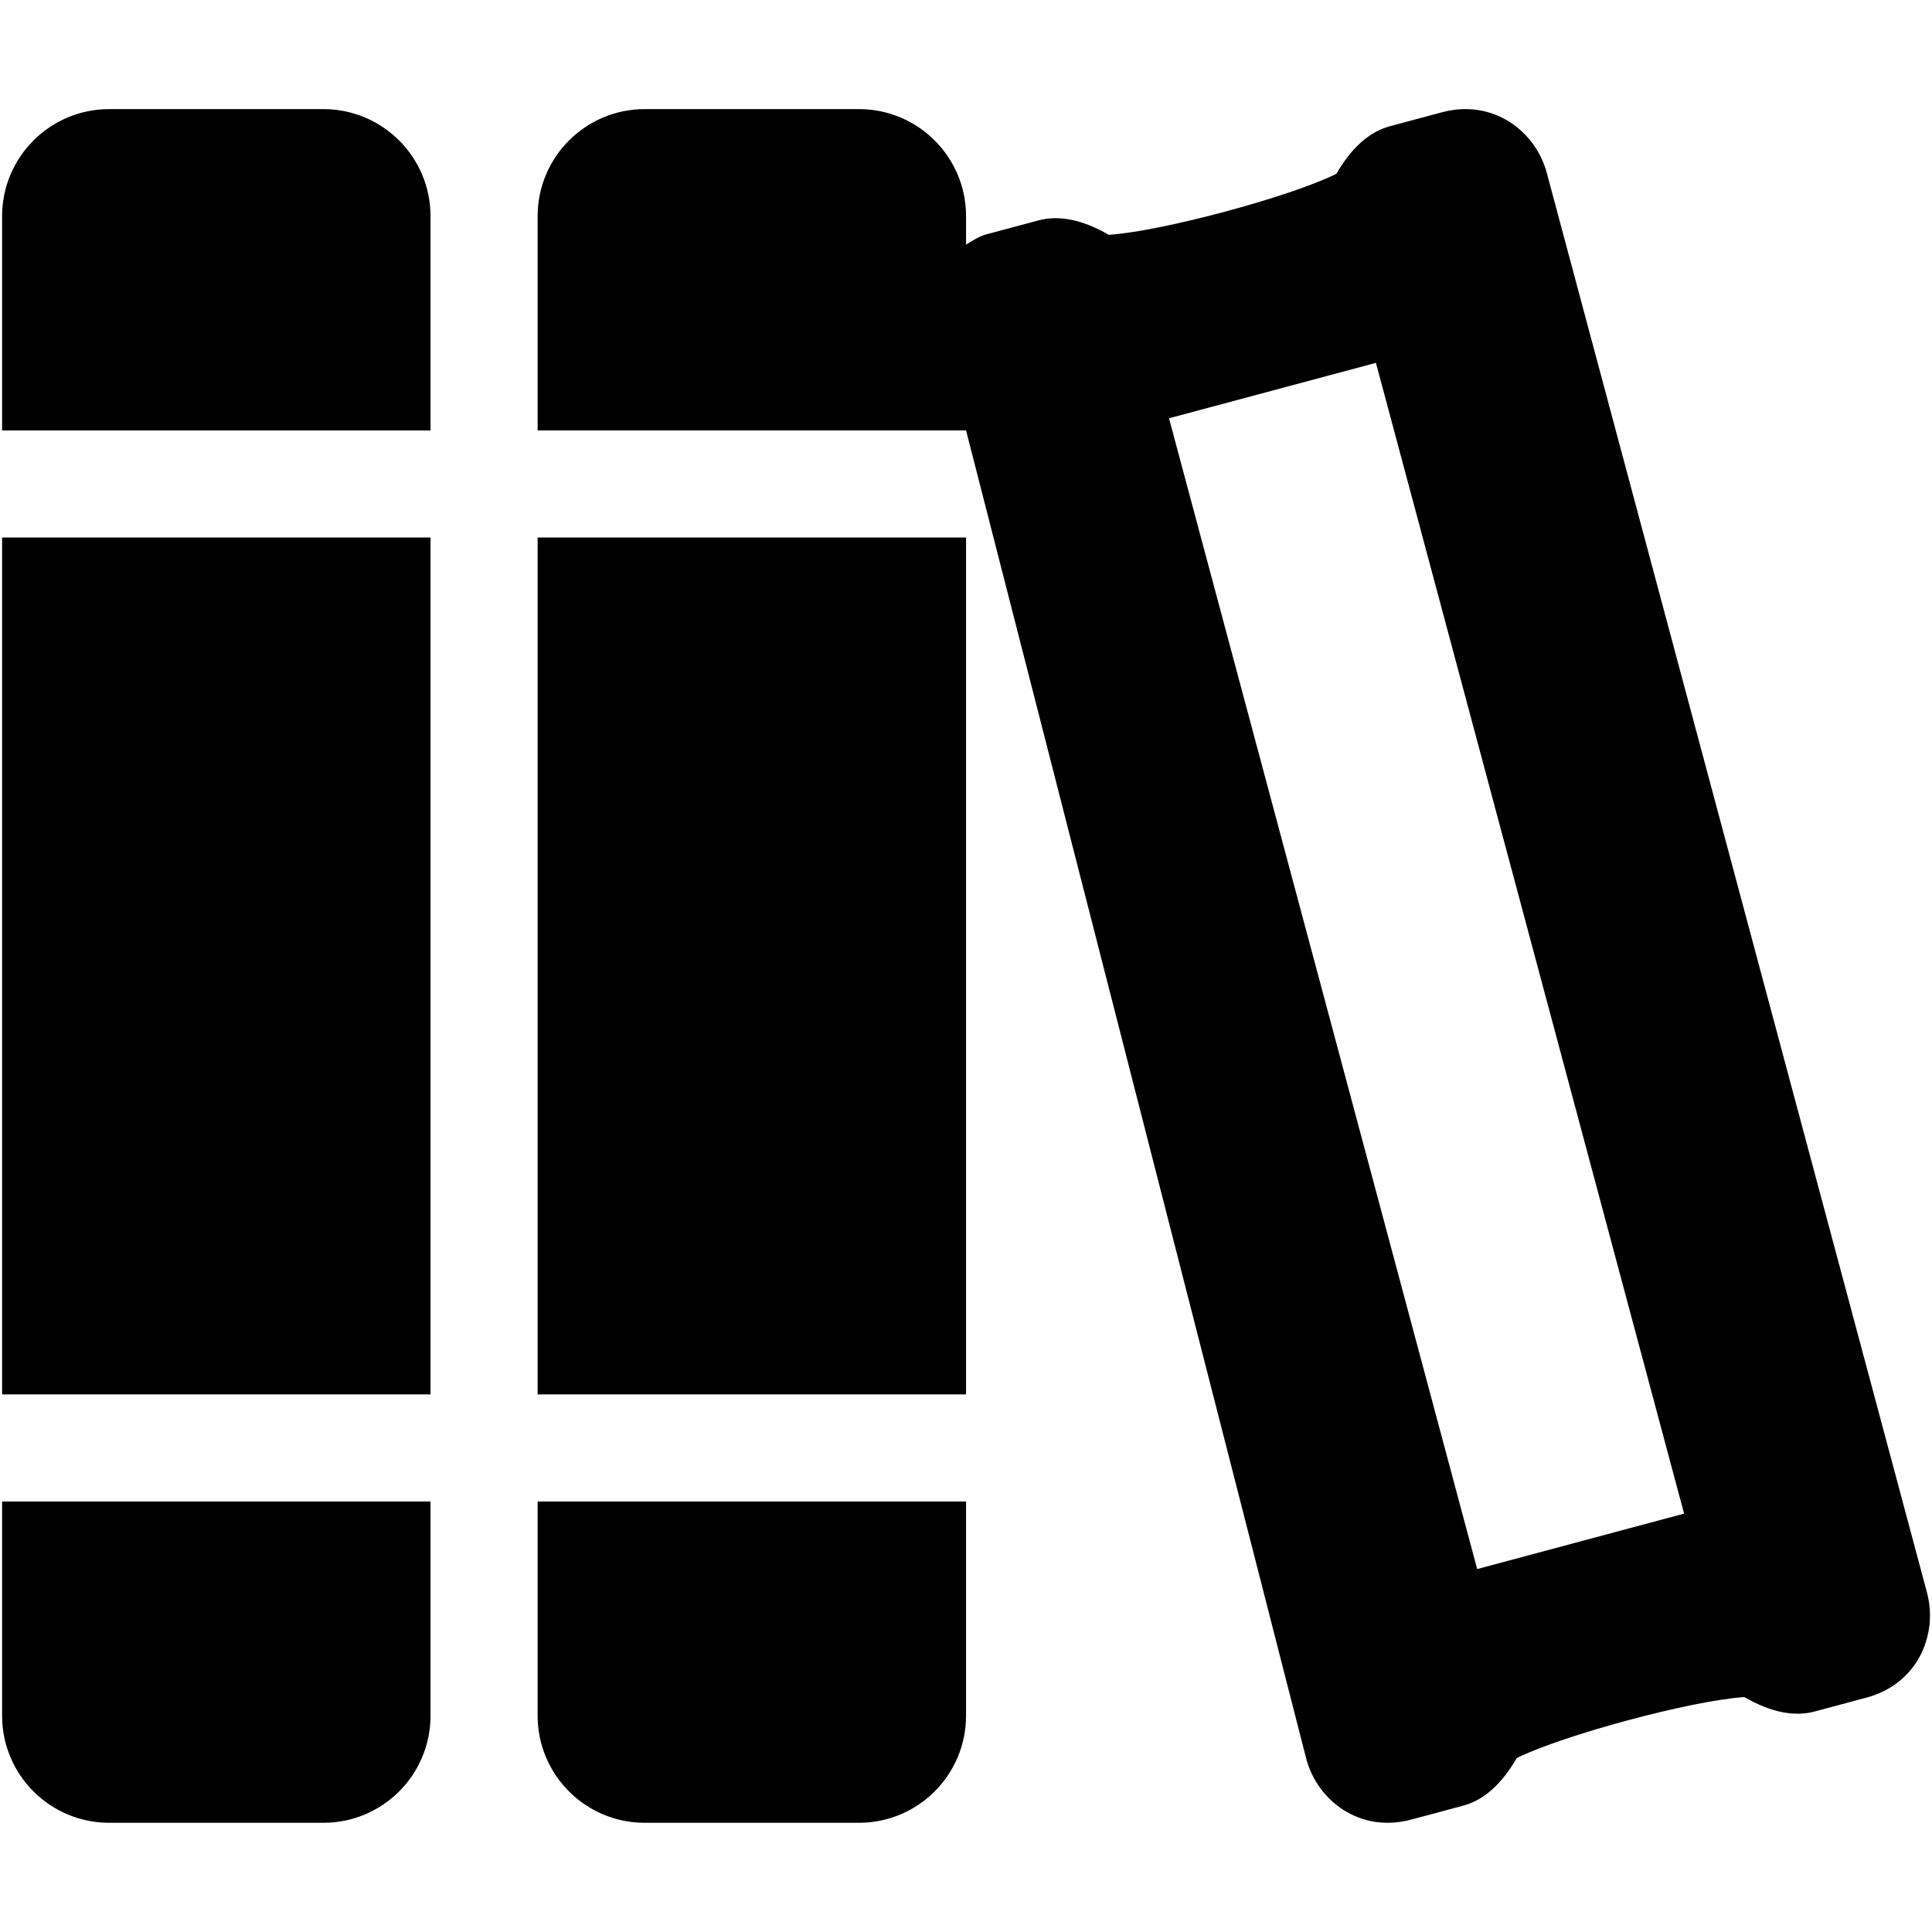
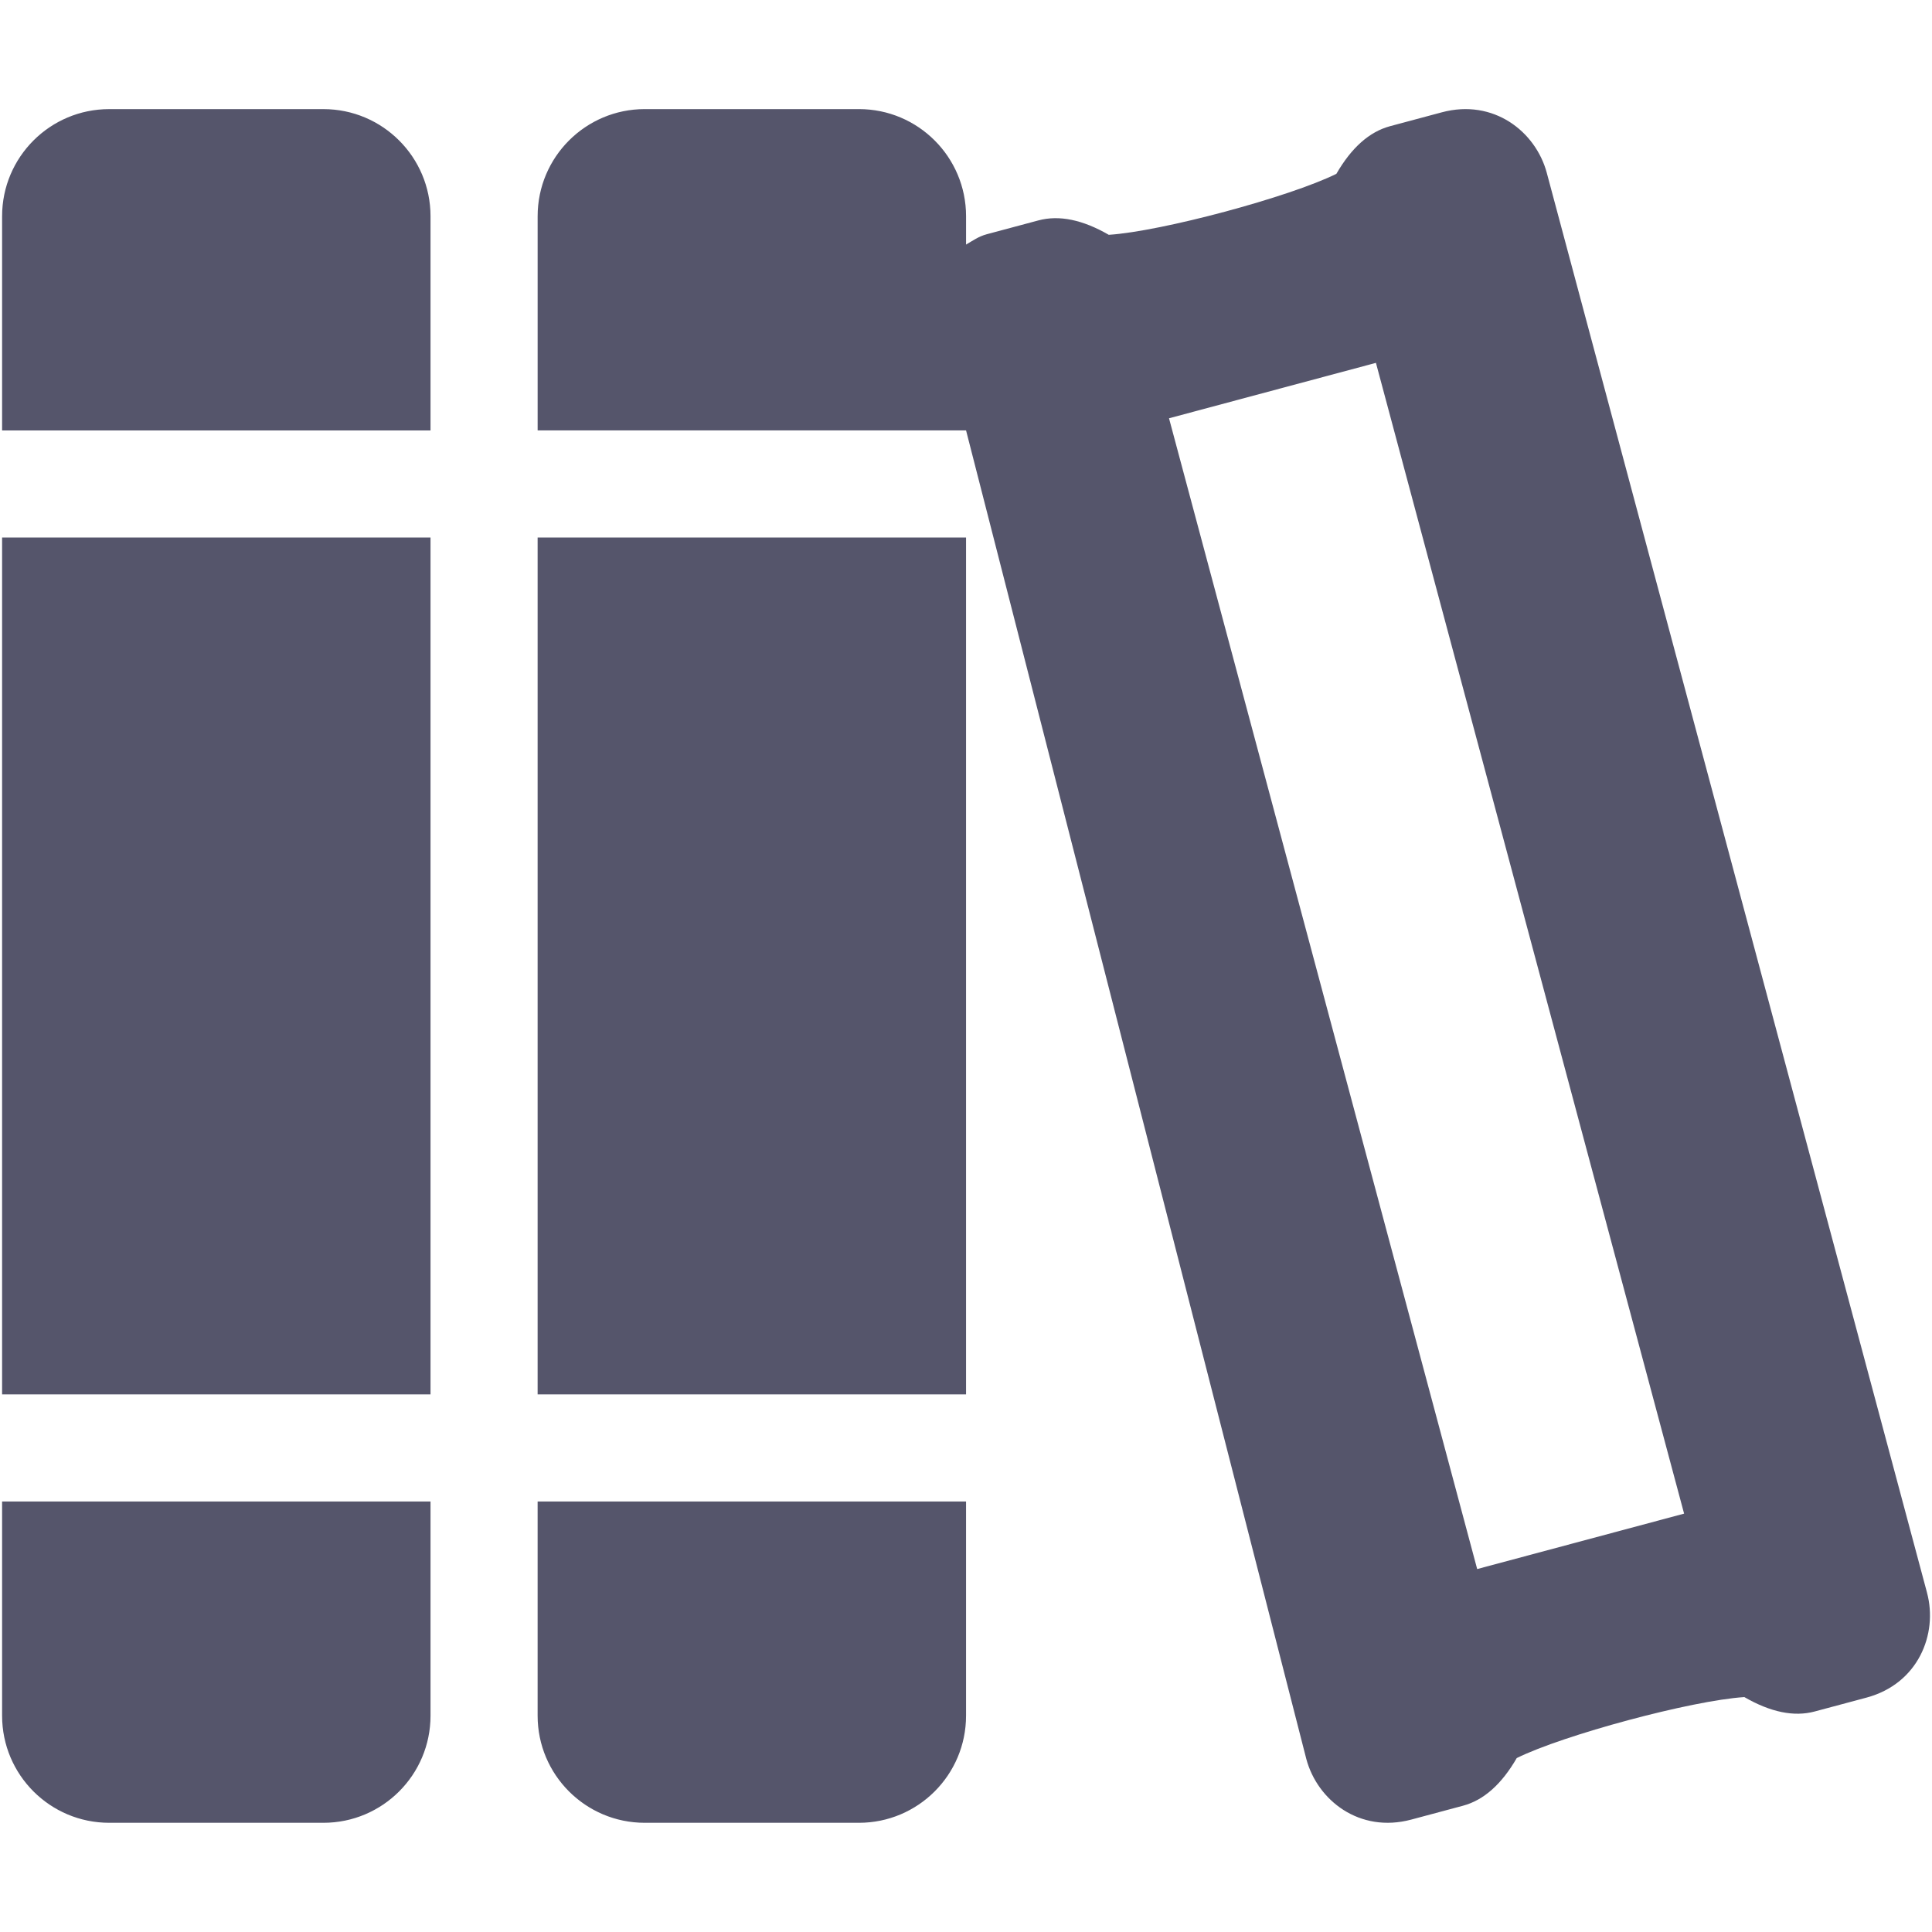
<svg xmlns="http://www.w3.org/2000/svg" version="1.1" viewBox="0 0 128 128">
-   <style type="text/css">.Line{fill:#000000;}</style>
-   <path class="Line" d="m127.67 105.52-25.191-94.065c-0.734-2.741-3.526-4.932-6.954-4.014l-3.426 0.918c-1.37 0.368-2.557 1.419-3.561 3.158-3.111 1.539-11.598 3.816-15.079 4.04-1.738-1.004-3.293-1.322-4.663-0.954l-3.428 0.918c-0.537 0.144-0.931 0.432-1.364 0.683v-1.88c0-3.918-3.178-7.096-7.096-7.096h-14.192c-3.918 0-7.096 3.178-7.096 7.096v14.192h28.384l22.543 88.022c0.734 2.741 3.526 4.932 6.954 4.014l3.426-0.918c1.37-0.368 2.557-1.419 3.561-3.158 3.085-1.526 11.571-3.814 15.079-4.04 1.738 1.004 3.293 1.322 4.663 0.954l3.428-0.918c3.426-0.918 4.748-4.211 4.011-6.952zm-29.803-1.566-20.417-76.242 13.709-3.672 20.417 76.242zm-97.728-11.573h28.384v-56.768h-28.384zm21.288-85.152h-14.192c-3.918 0-7.096 3.178-7.096 7.096v14.192h28.384v-14.192c0-3.918-3.178-7.096-7.096-7.096zm-21.288 106.44c0 3.918 3.178 7.096 7.096 7.096h14.192c3.918 0 7.096-3.178 7.096-7.096v-14.192h-28.384zm35.48-21.288h28.384v-56.768h-28.384zm0 21.288c0 3.918 3.178 7.096 7.096 7.096h14.192c3.918 0 7.096-3.178 7.096-7.096v-14.192h-28.384z" />
+   <style type="text/css">.Back{fill:#000022;fill-opacity:.667;}</style>
+   <path class="Back" d="m127.67 105.52-25.191-94.065c-0.734-2.741-3.526-4.932-6.954-4.014l-3.426 0.918c-1.37 0.368-2.557 1.419-3.561 3.158-3.111 1.539-11.598 3.816-15.079 4.04-1.738-1.004-3.293-1.322-4.663-0.954l-3.428 0.918c-0.537 0.144-0.931 0.432-1.364 0.683v-1.88c0-3.918-3.178-7.096-7.096-7.096h-14.192c-3.918 0-7.096 3.178-7.096 7.096v14.192h28.384l22.543 88.022c0.734 2.741 3.526 4.932 6.954 4.014l3.426-0.918c1.37-0.368 2.557-1.419 3.561-3.158 3.085-1.526 11.571-3.814 15.079-4.04 1.738 1.004 3.293 1.322 4.663 0.954l3.428-0.918c3.426-0.918 4.748-4.211 4.011-6.952zm-29.803-1.566-20.417-76.242 13.709-3.672 20.417 76.242zm-97.728-11.573h28.384v-56.768h-28.384zm21.288-85.152h-14.192c-3.918 0-7.096 3.178-7.096 7.096v14.192h28.384v-14.192c0-3.918-3.178-7.096-7.096-7.096zm-21.288 106.44c0 3.918 3.178 7.096 7.096 7.096h14.192c3.918 0 7.096-3.178 7.096-7.096v-14.192h-28.384zm35.48-21.288h28.384v-56.768h-28.384zm0 21.288c0 3.918 3.178 7.096 7.096 7.096h14.192c3.918 0 7.096-3.178 7.096-7.096v-14.192h-28.384z" />
</svg>
